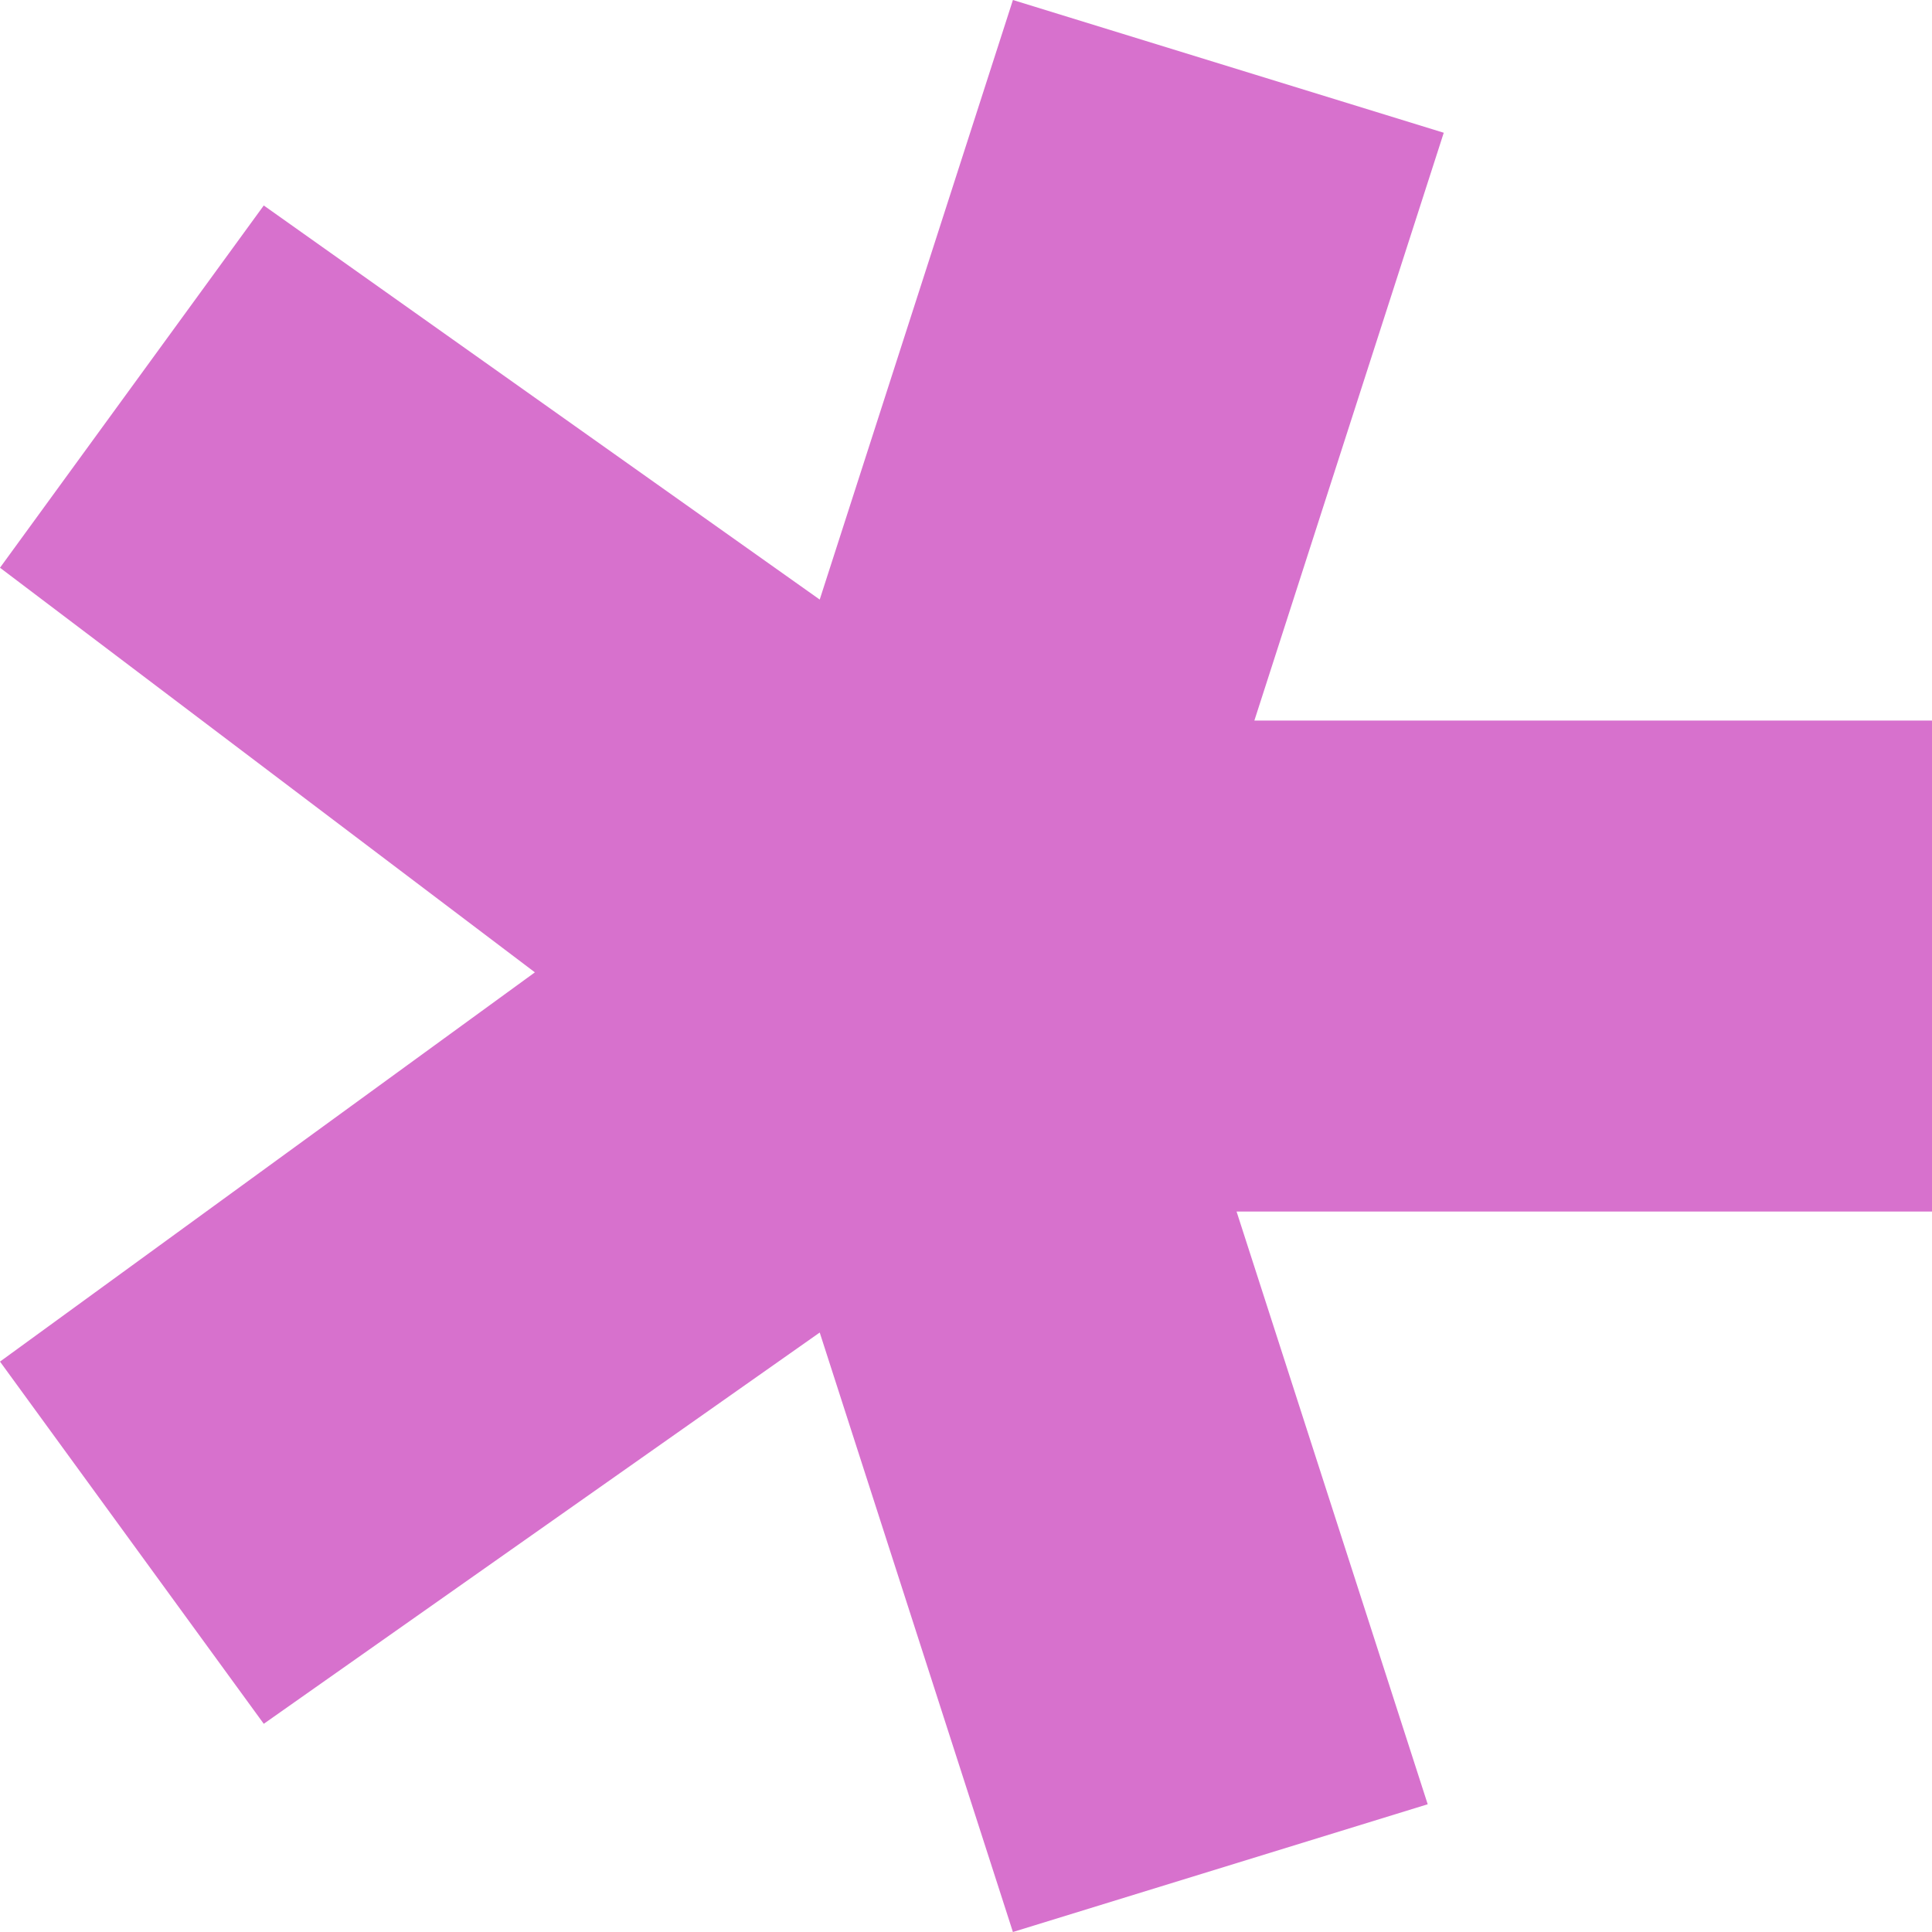
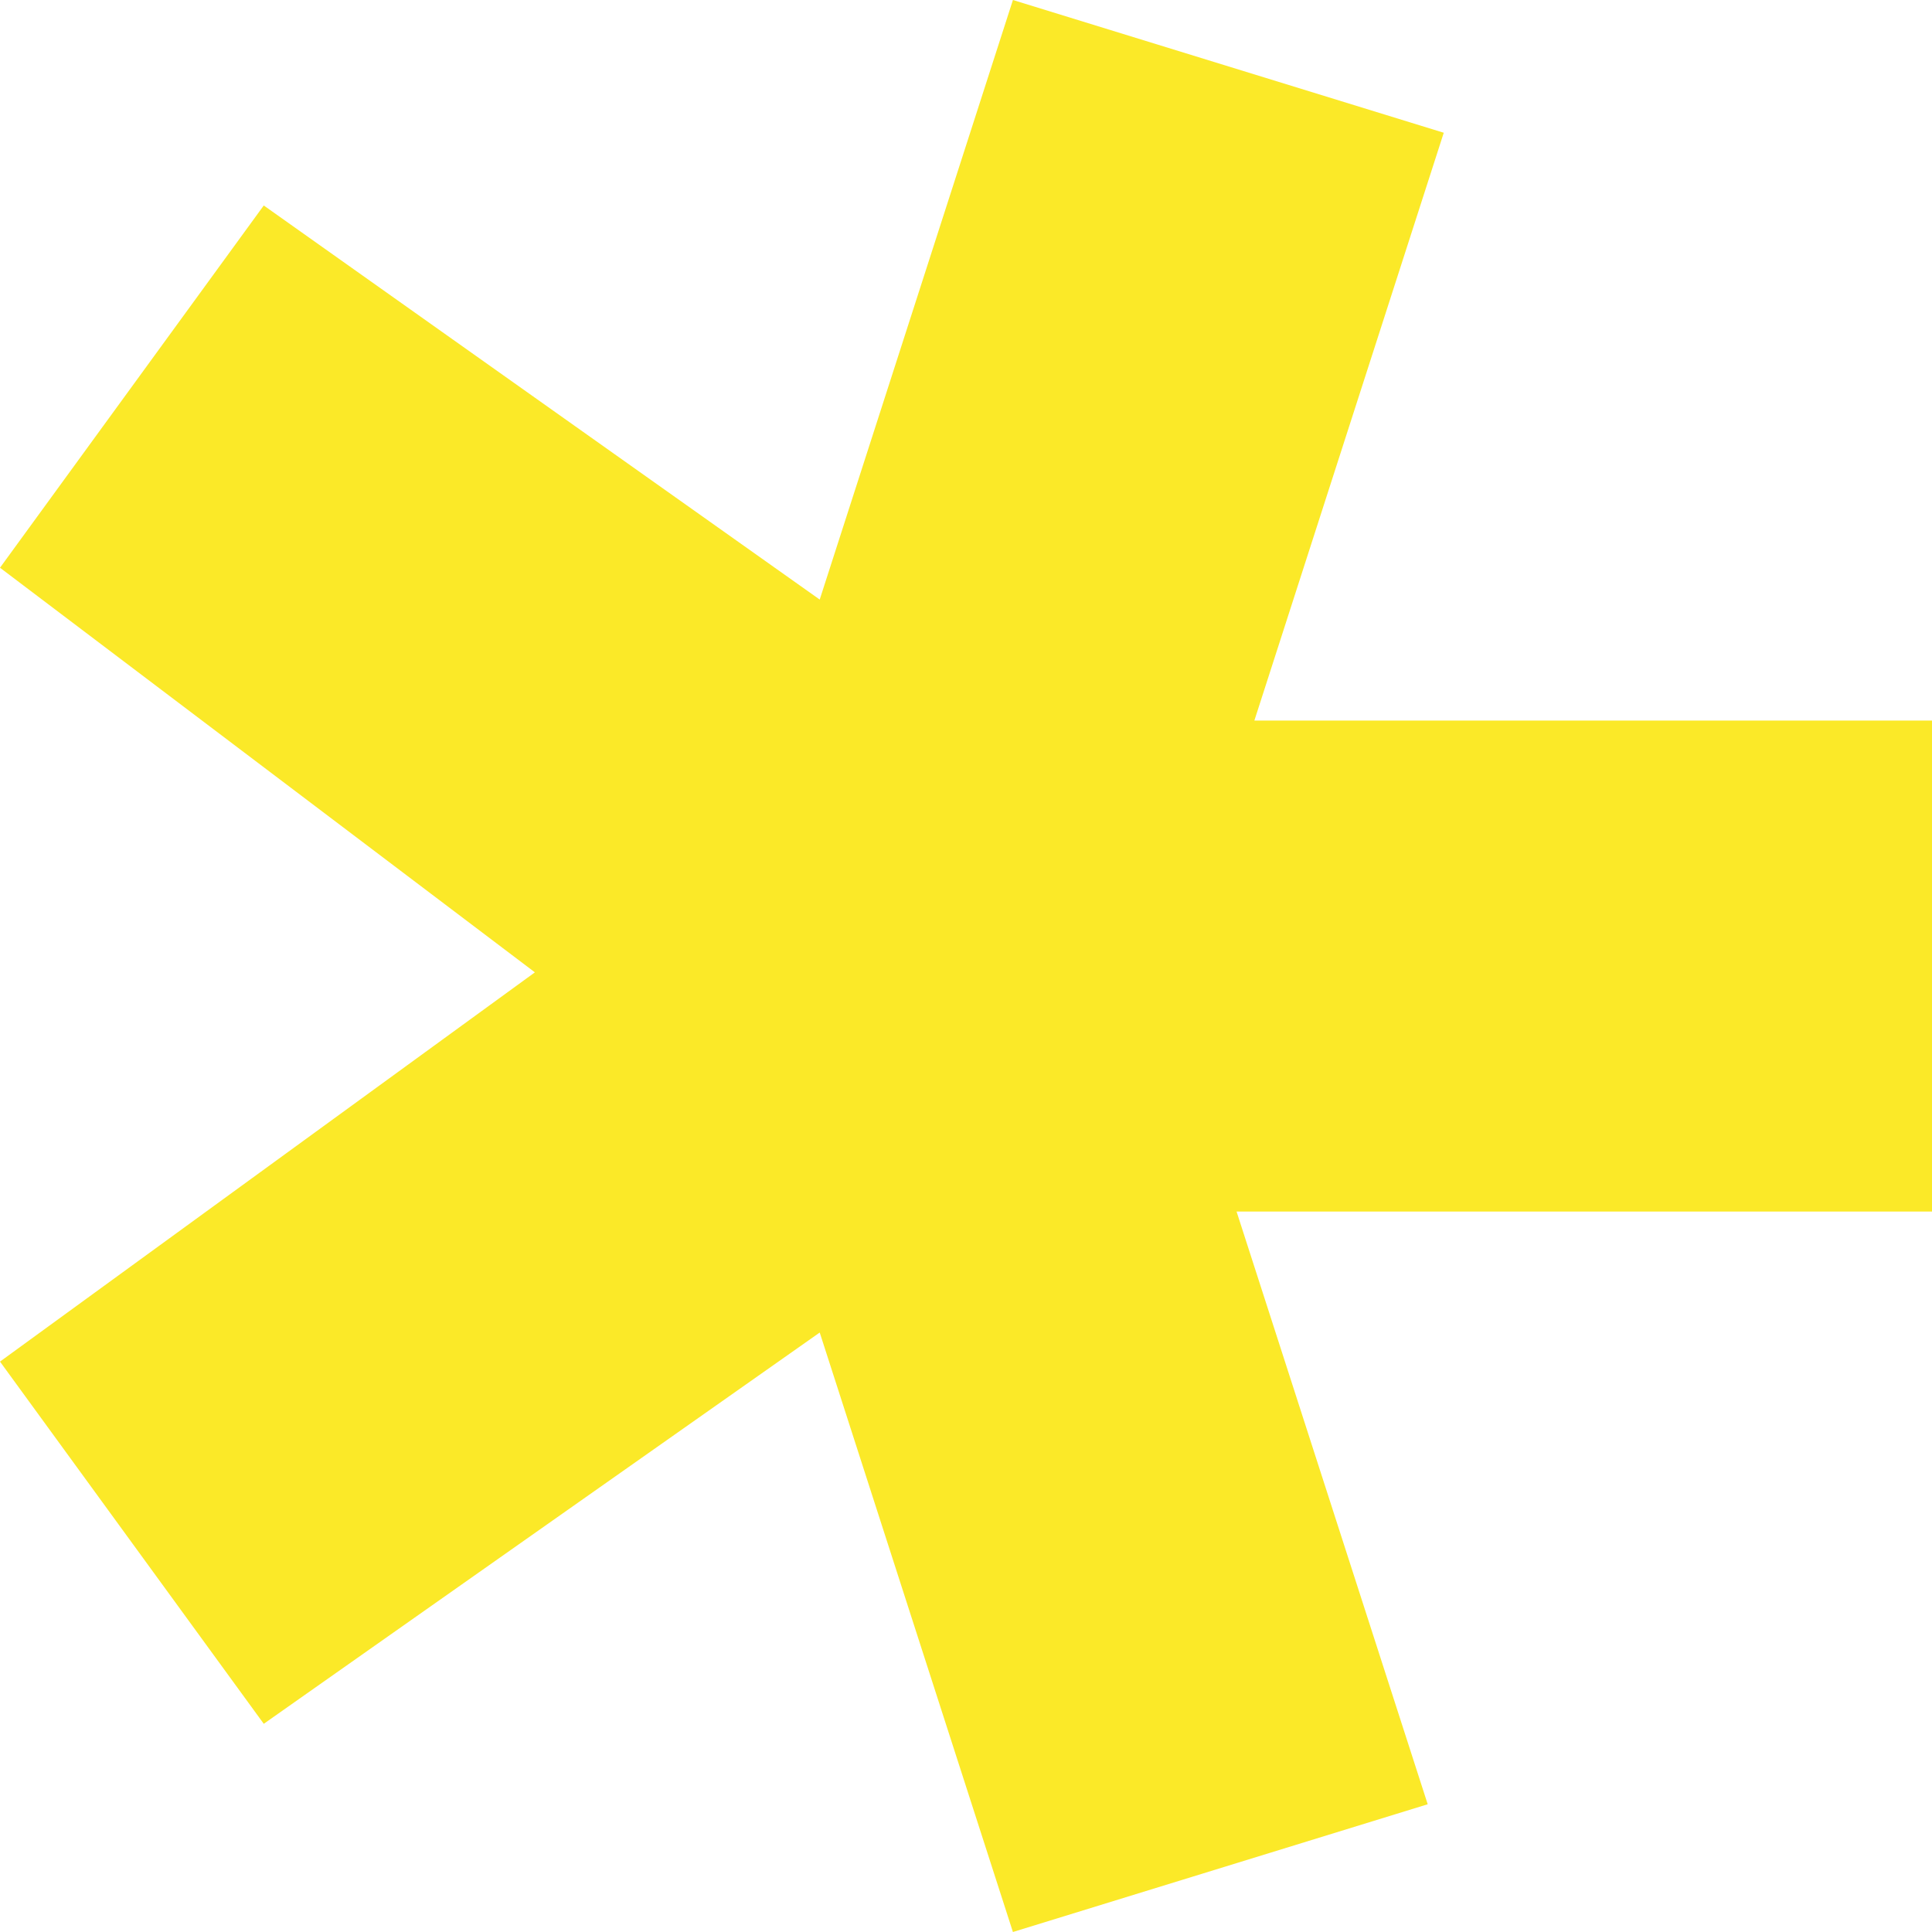
<svg xmlns="http://www.w3.org/2000/svg" width="42" height="42" viewBox="0 0 42 42">
-   <path fill="#D771CD" d="M803.386 460.886L799.269 473.664 814 473.664 814 484.338 798.882 484.338 803.037 497.223 794.02 500 789.82 486.968 777.734 495.474 772 487.6 783.628 479.138 772 470.342 777.734 462.467 789.82 471.034 794.02 458z" transform="translate(-772 -458)" />
+   <path fill="#FBE928" d="M803.386 460.886L799.269 473.664 814 473.664 814 484.338 798.882 484.338 803.037 497.223 794.02 500 789.82 486.968 777.734 495.474 772 487.6 783.628 479.138 772 470.342 777.734 462.467 789.82 471.034 794.02 458z" transform="translate(-772 -458)" />
</svg>
